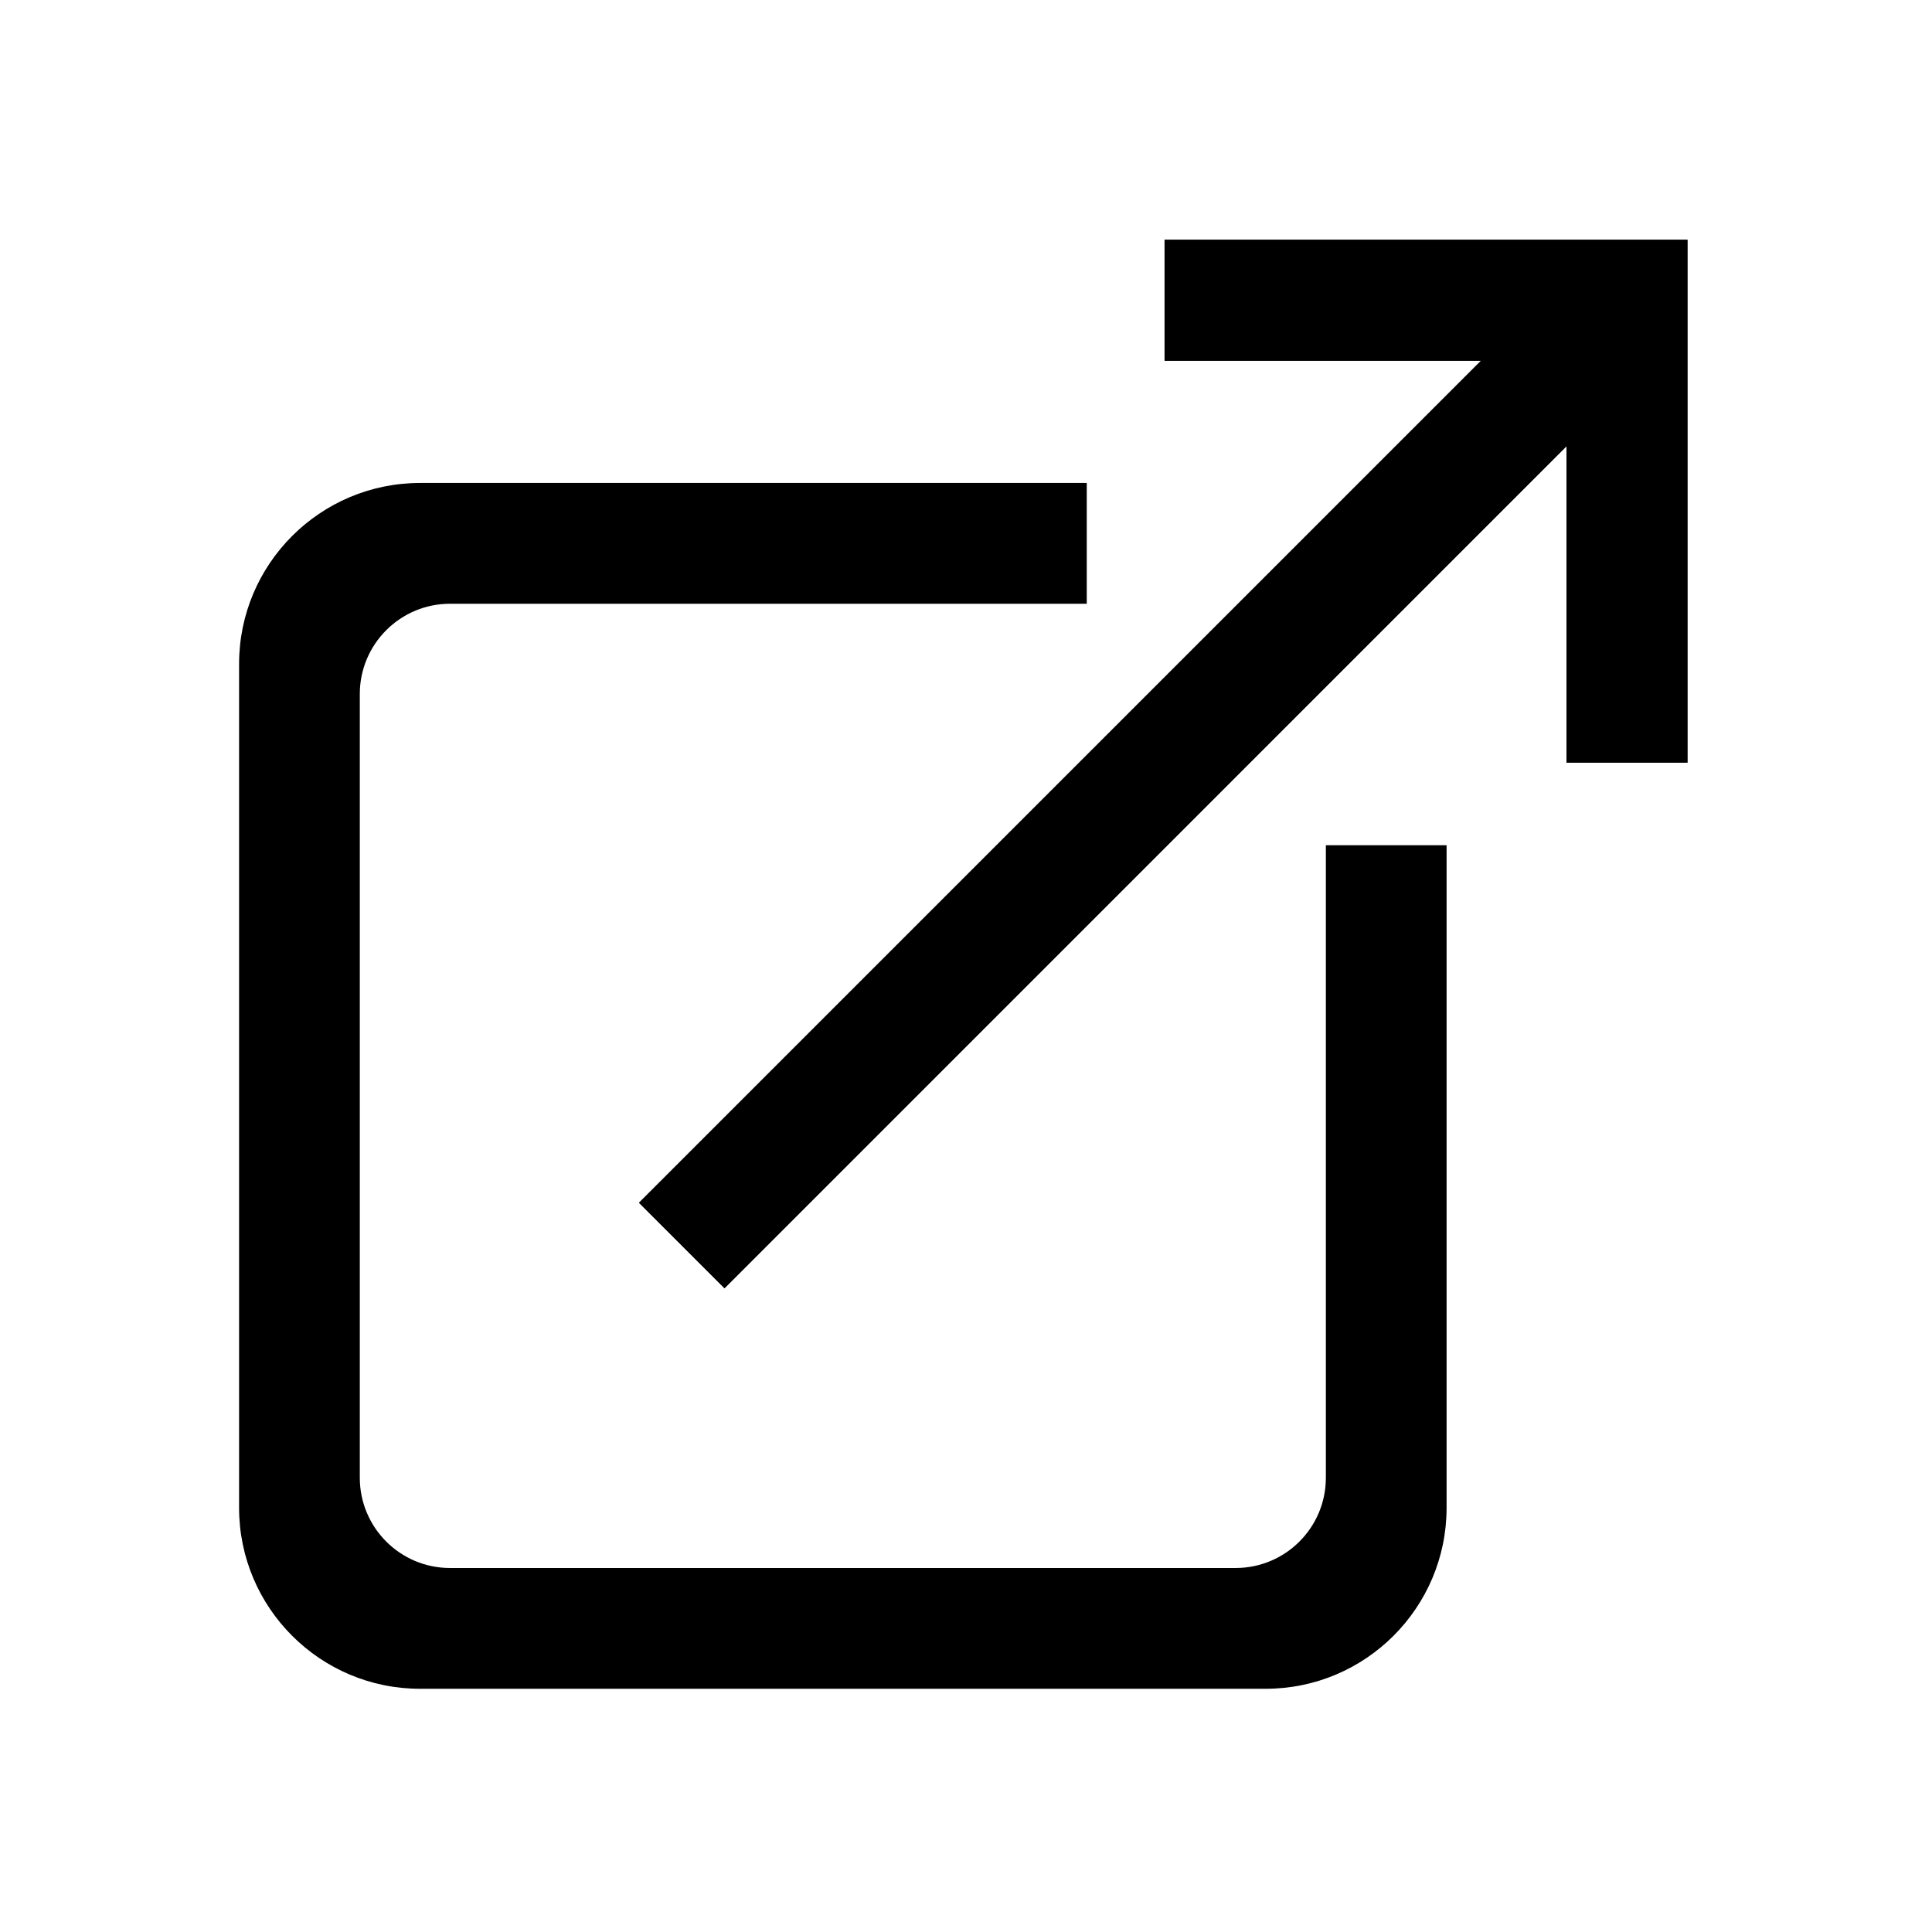
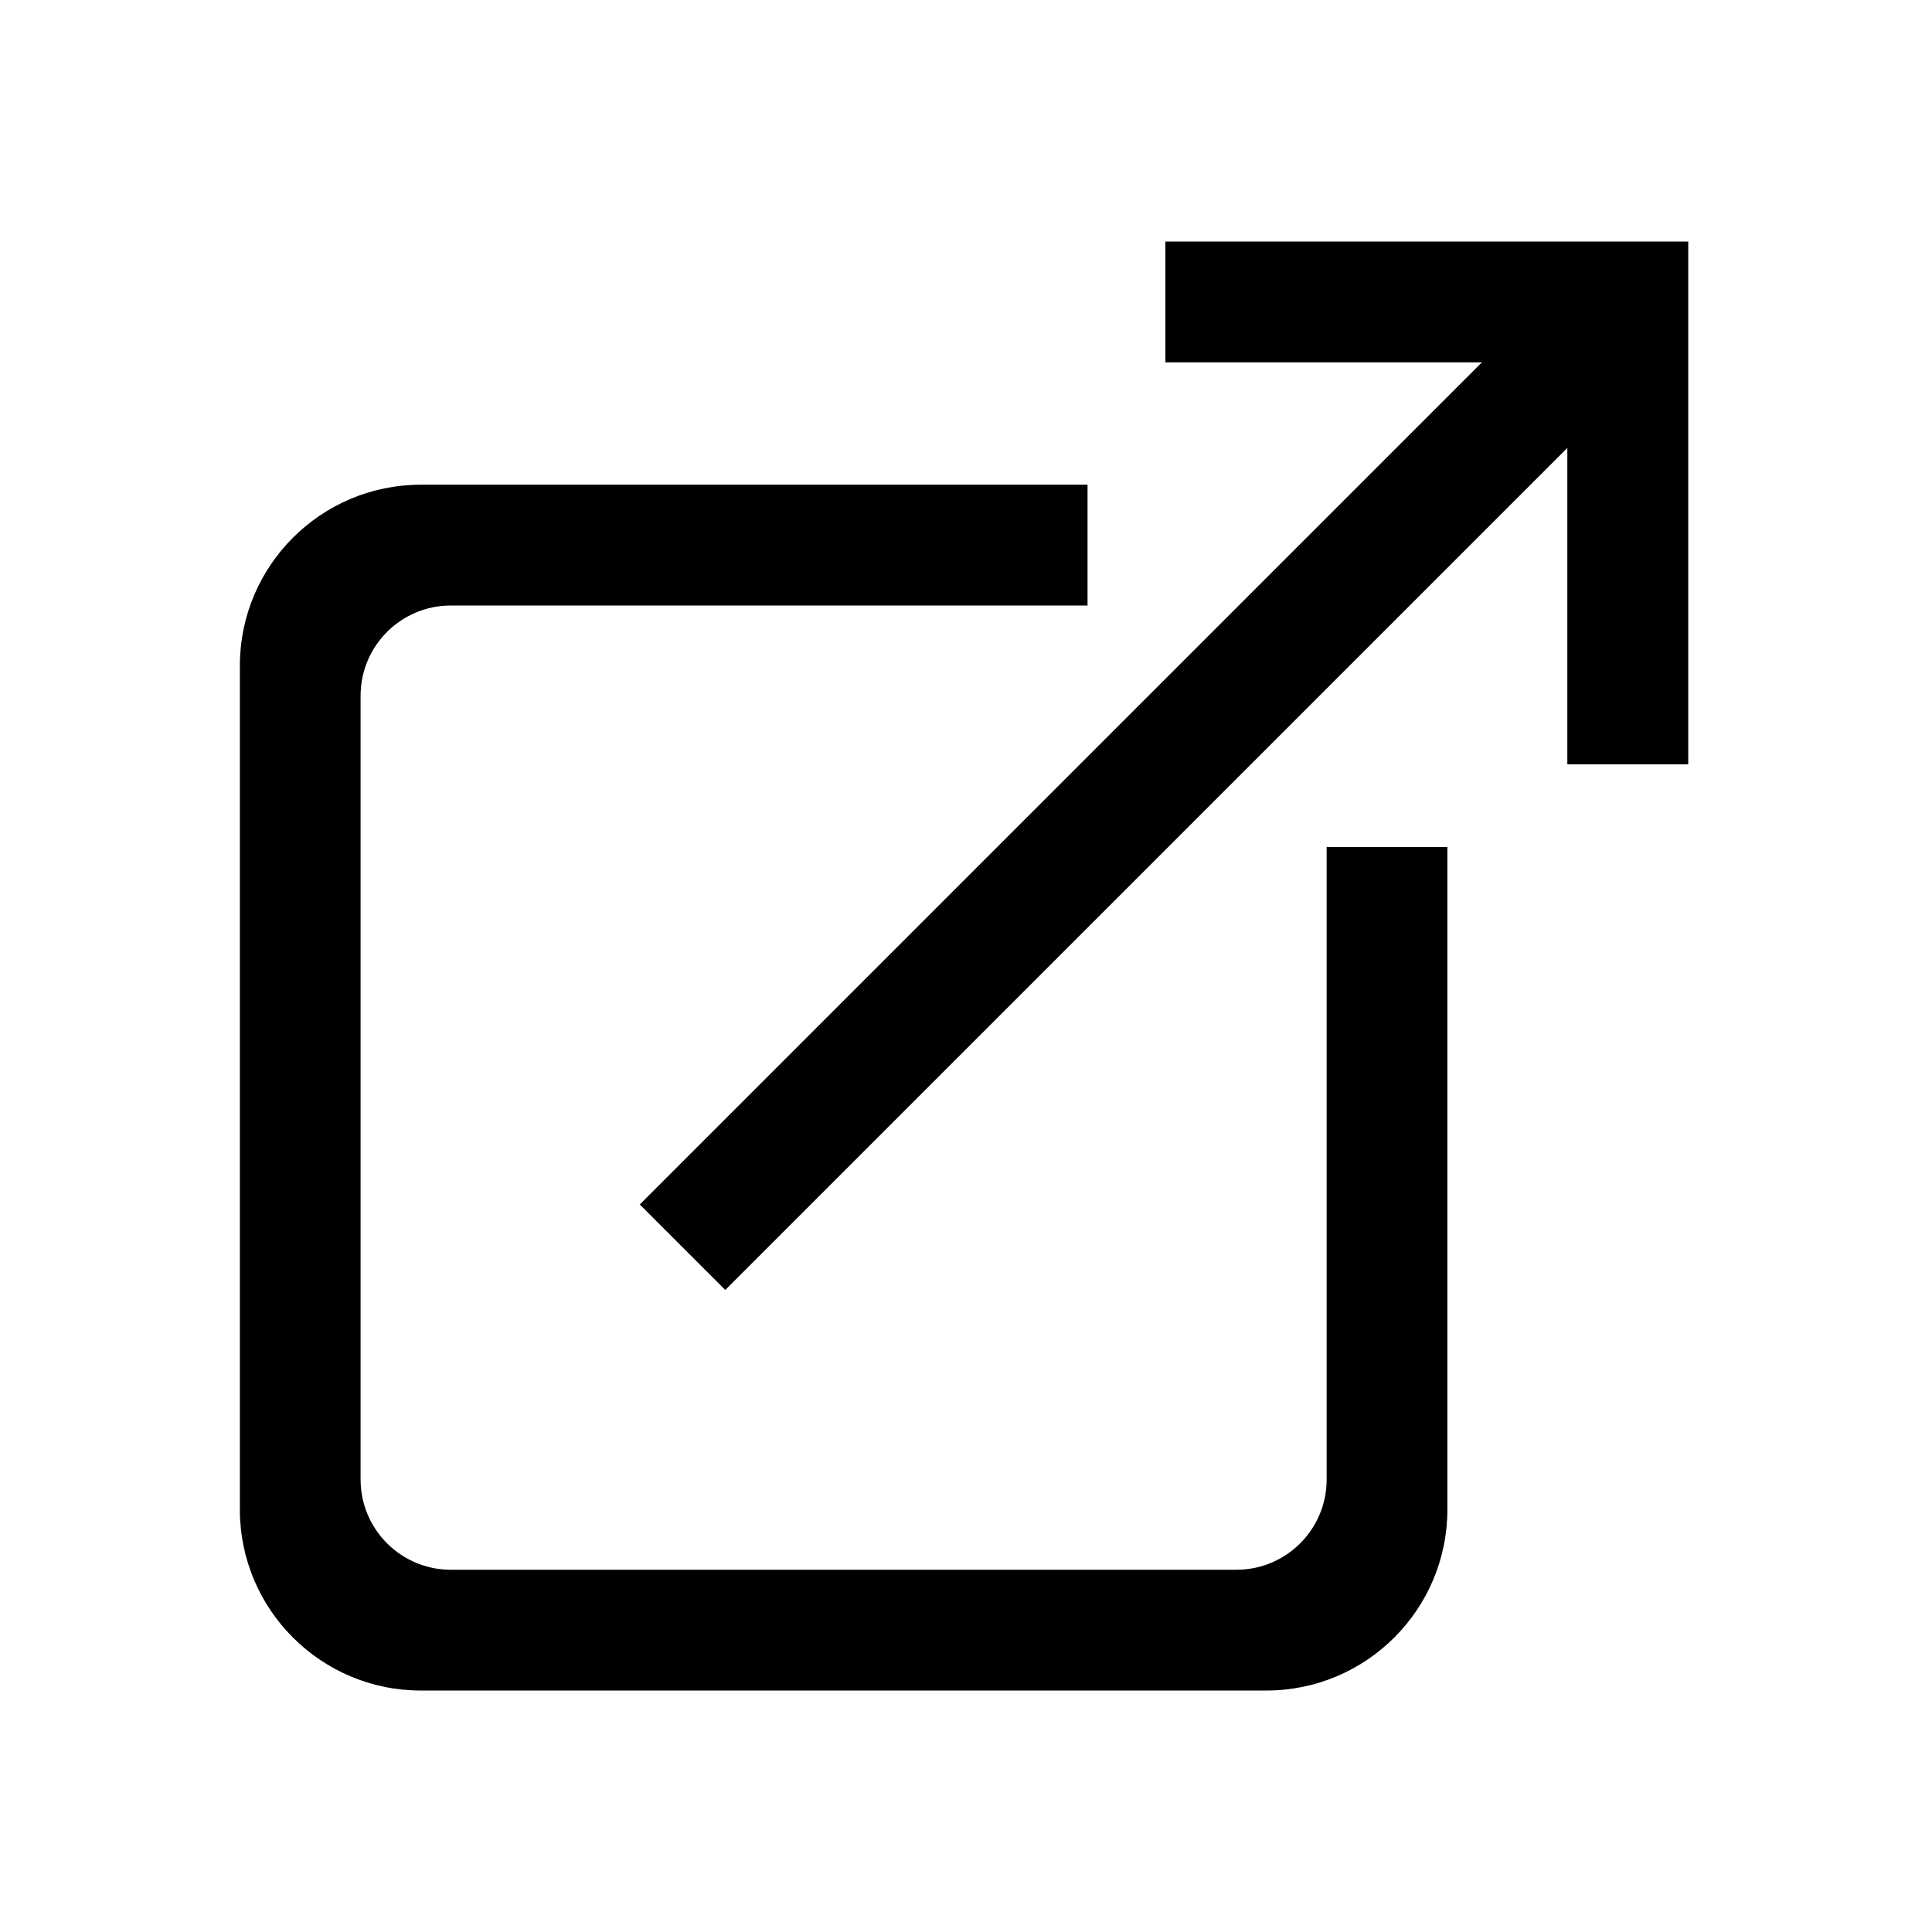
- <svg xmlns="http://www.w3.org/2000/svg" width="100%" height="100%" viewBox="0 0 64 64" version="1.1" xml:space="preserve" style="fill-rule:evenodd;clip-rule:evenodd;stroke-linejoin:round;stroke-miterlimit:1.414;">
-   <g id="external-link">
-     <path d="M36,15.999l0,4.001l-21.092,0c-1.65,0 -2.989,1.34 -2.989,2.989l0,25.964c0,1.65 1.339,2.989 2.989,2.989l26.024,0c1.65,0 2.989,-1.339 2.989,-2.989l0,-20.953l3.999,0l0,21.948c0,3.309 -2.686,5.995 -5.995,5.995l-28.01,0c-3.309,0 -5.995,-2.686 -5.995,-5.995l0,-27.954c0,-3.308 2.686,-5.995 5.995,-5.995l22.085,0Z" />
-     <path d="M49.063,11.948l-10.485,0l0,-4.006l17.319,0l0,0.002l0.002,0l0,17.319l-4.006,0l0,-10.482l-27.893,27.894l-2.832,-2.832l27.895,-27.895Z" />
-     <path d="M55.897,7.944l0.002,0l0,17.319l-4.006,0l0,-10.482l-27.893,27.894l-2.832,-2.832l27.895,-27.895l-10.485,0l0,-4.006l17.319,0l0,0.002Zm-15.319,1.998l0,0.006l8.485,0l1.414,3.414l-26.481,26.481l0.004,0.003l26.479,-26.479l3.414,1.414l0,8.482l0.006,0l0,-13.319l-0.002,0l0,-0.002l-13.319,0Z" />
+ <svg xmlns="http://www.w3.org/2000/svg" width="100%" height="100%" viewBox="0 0 64 64" version="1.1" xml:space="preserve" style="fill-rule:evenodd;clip-rule:evenodd;stroke-linejoin:round;stroke-miterlimit:2;">
+   <rect id="Icons" x="-896" y="0" width="1280" height="800" style="fill:none;" />
+   <g id="Icons1">
+     <g id="Strike" />
+     <g id="H1" />
+     <g id="H2" />
+     <g id="H3" />
+     <g id="list-ul" />
+     <g id="list-ol" />
+     <g id="list-task" />
+     <g id="trash" />
+     <g id="vertical-menu" />
+     <g id="horizontal-menu" />
+     <g id="sidebar-2" />
+     <g id="Pen" />
+     <g id="Pen1" />
+     <g id="clock" />
+     <g id="external-link">
+       <path d="M36.026,20.058l-21.092,0c-1.65,0 -2.989,1.339 -2.989,2.989l0,25.964c0,1.65 1.339,2.989 2.989,2.989l26.024,0c1.65,0 2.989,-1.339 2.989,-2.989l0,-20.953l3.999,0l0,21.948c0,3.308 -2.686,5.994 -5.995,5.995l-28.01,0c-3.309,0 -5.995,-2.687 -5.995,-5.995l0,-27.954c0,-3.309 2.686,-5.995 5.995,-5.995l22.085,0l0,4.001Z" />
+       <path d="M55.925,25.32l-4.005,0l0,-10.481l-27.894,27.893l-2.832,-2.832l27.895,-27.895l-10.484,0l0,-4.005l17.318,0l0.002,0.001l0,17.319Z" />
+     </g>
+     <g id="hr" />
+     <g id="info" />
+     <g id="warning" />
+     <g id="plus-circle" />
+     <g id="minus-circle" />
+     <g id="vue" />
+     <g id="cog" />
+     <g id="logo" />
+     <g id="eye-slash" />
+     <g id="eye" />
+     <g id="toggle-off" />
+     <g id="shredder" />
+     <g id="spinner--loading--dots-" />
+     <g id="react" />
  </g>
</svg>
